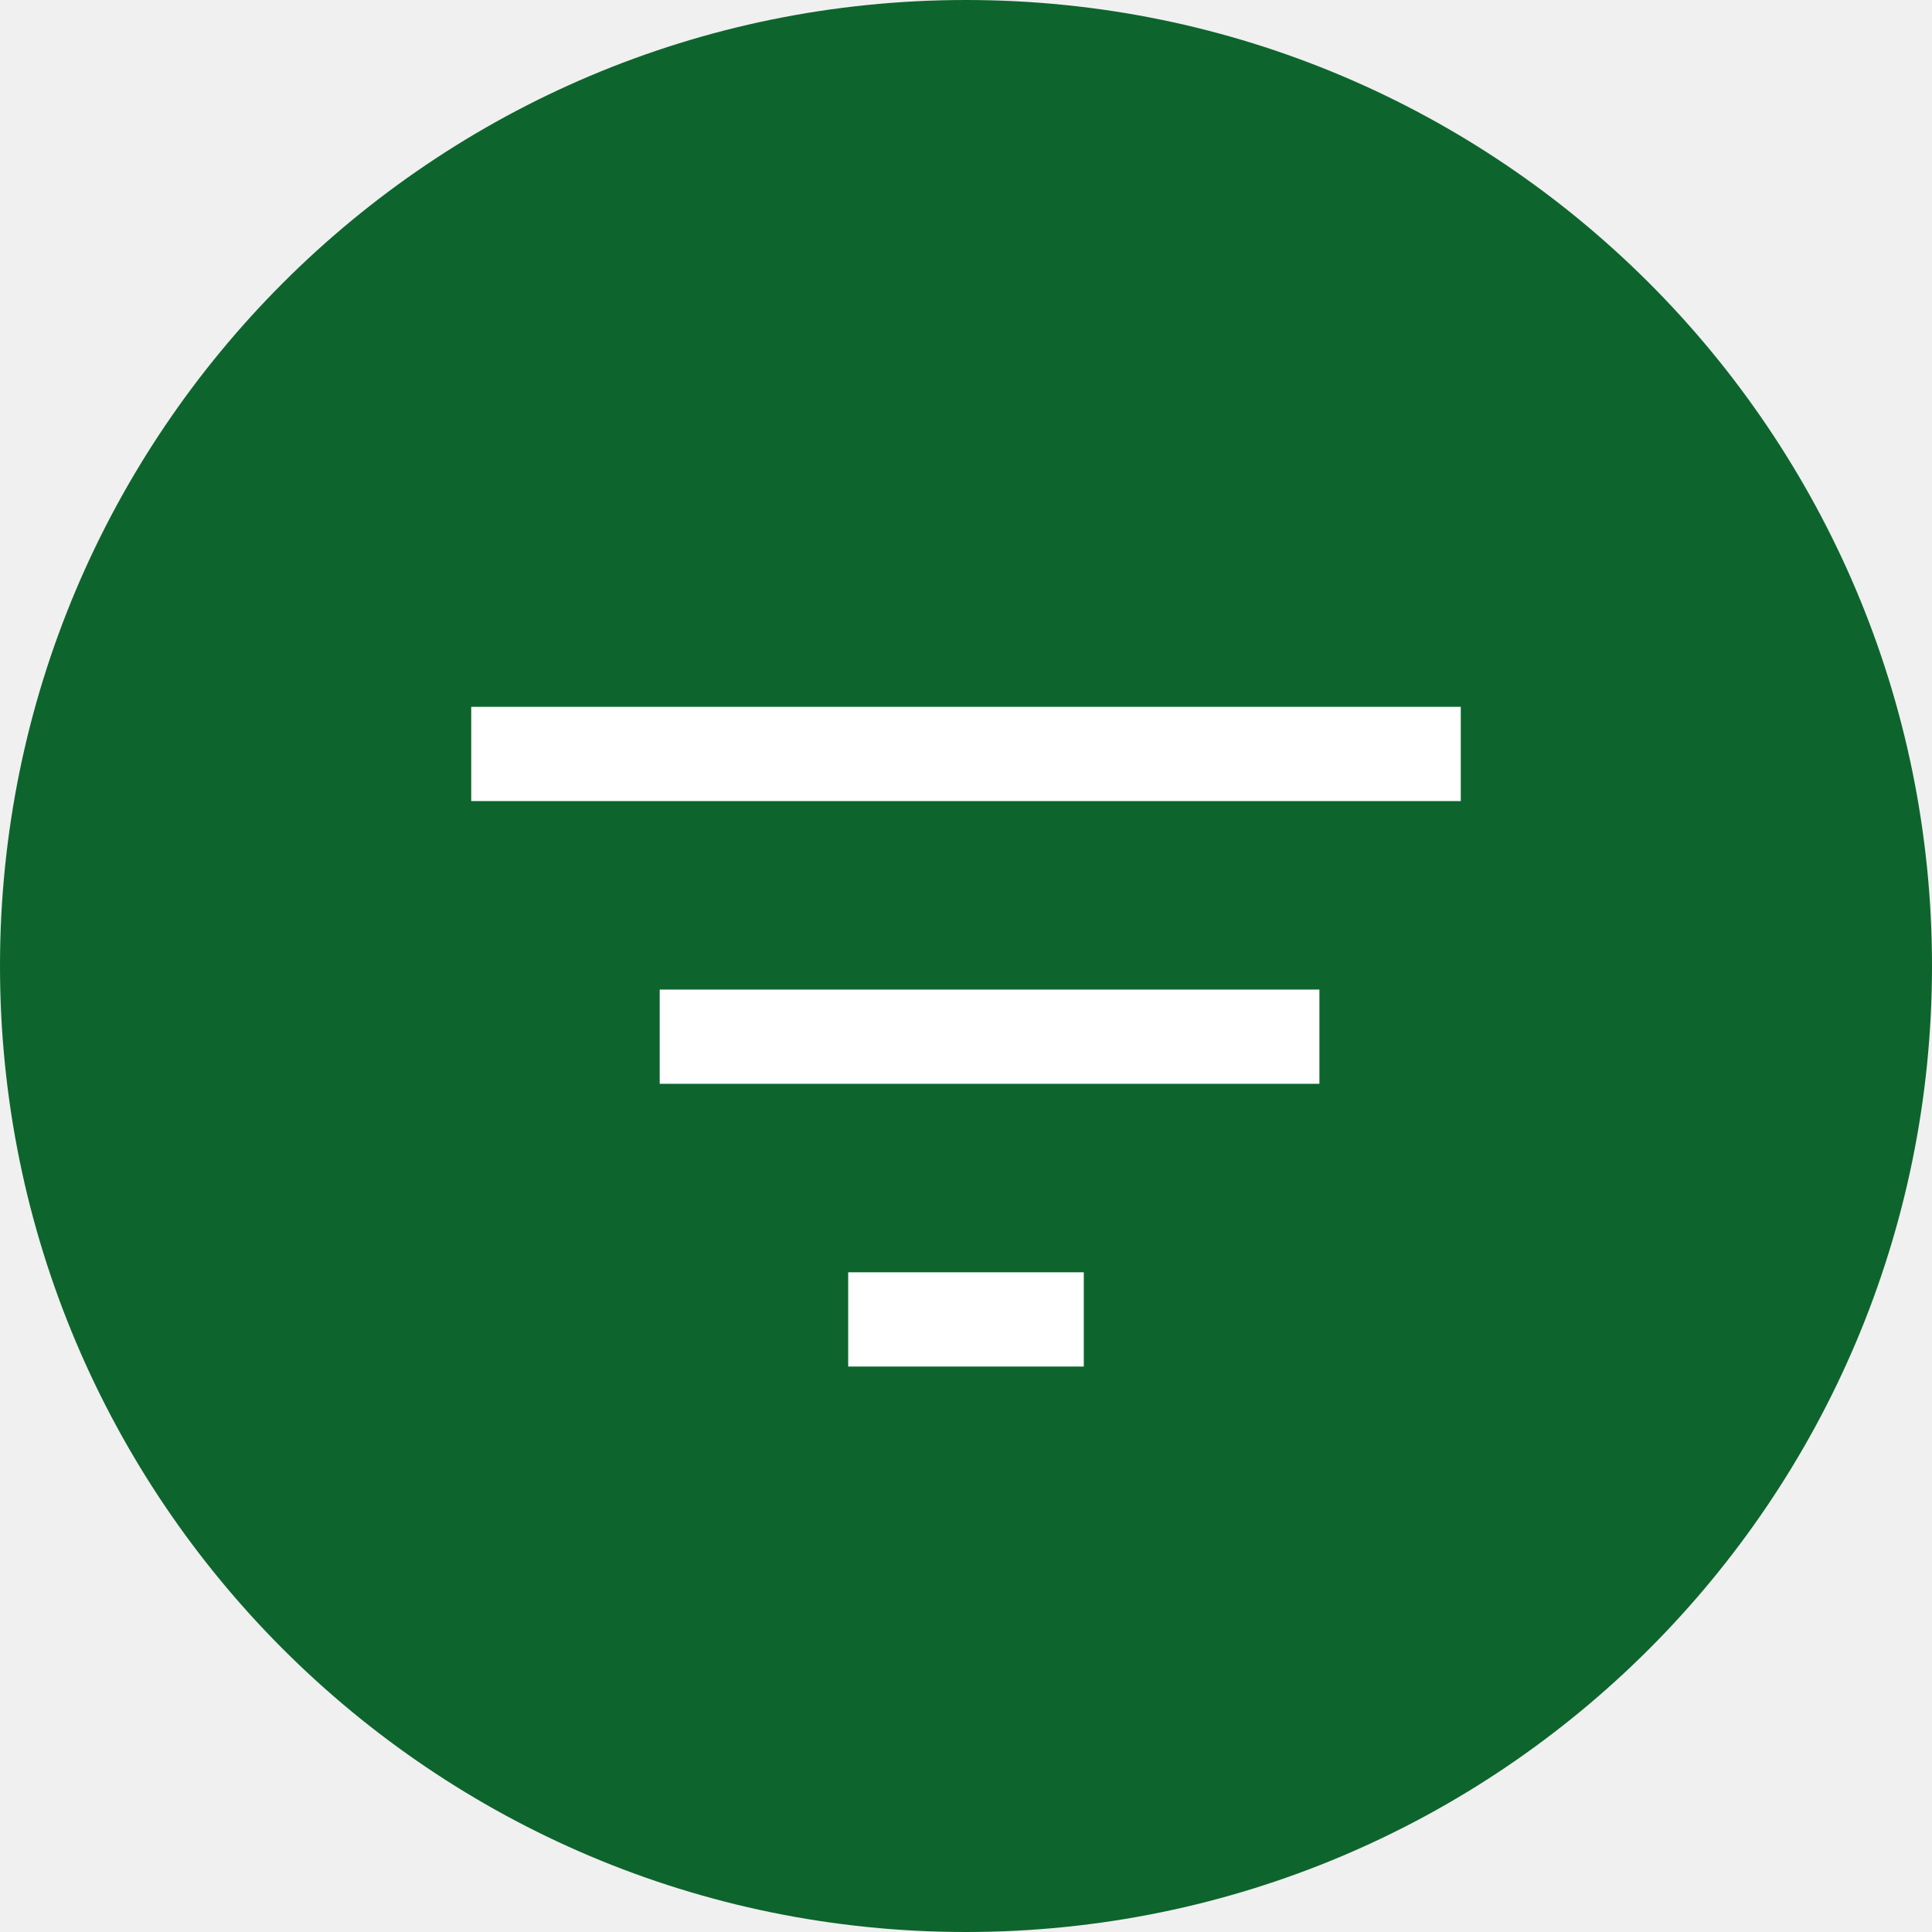
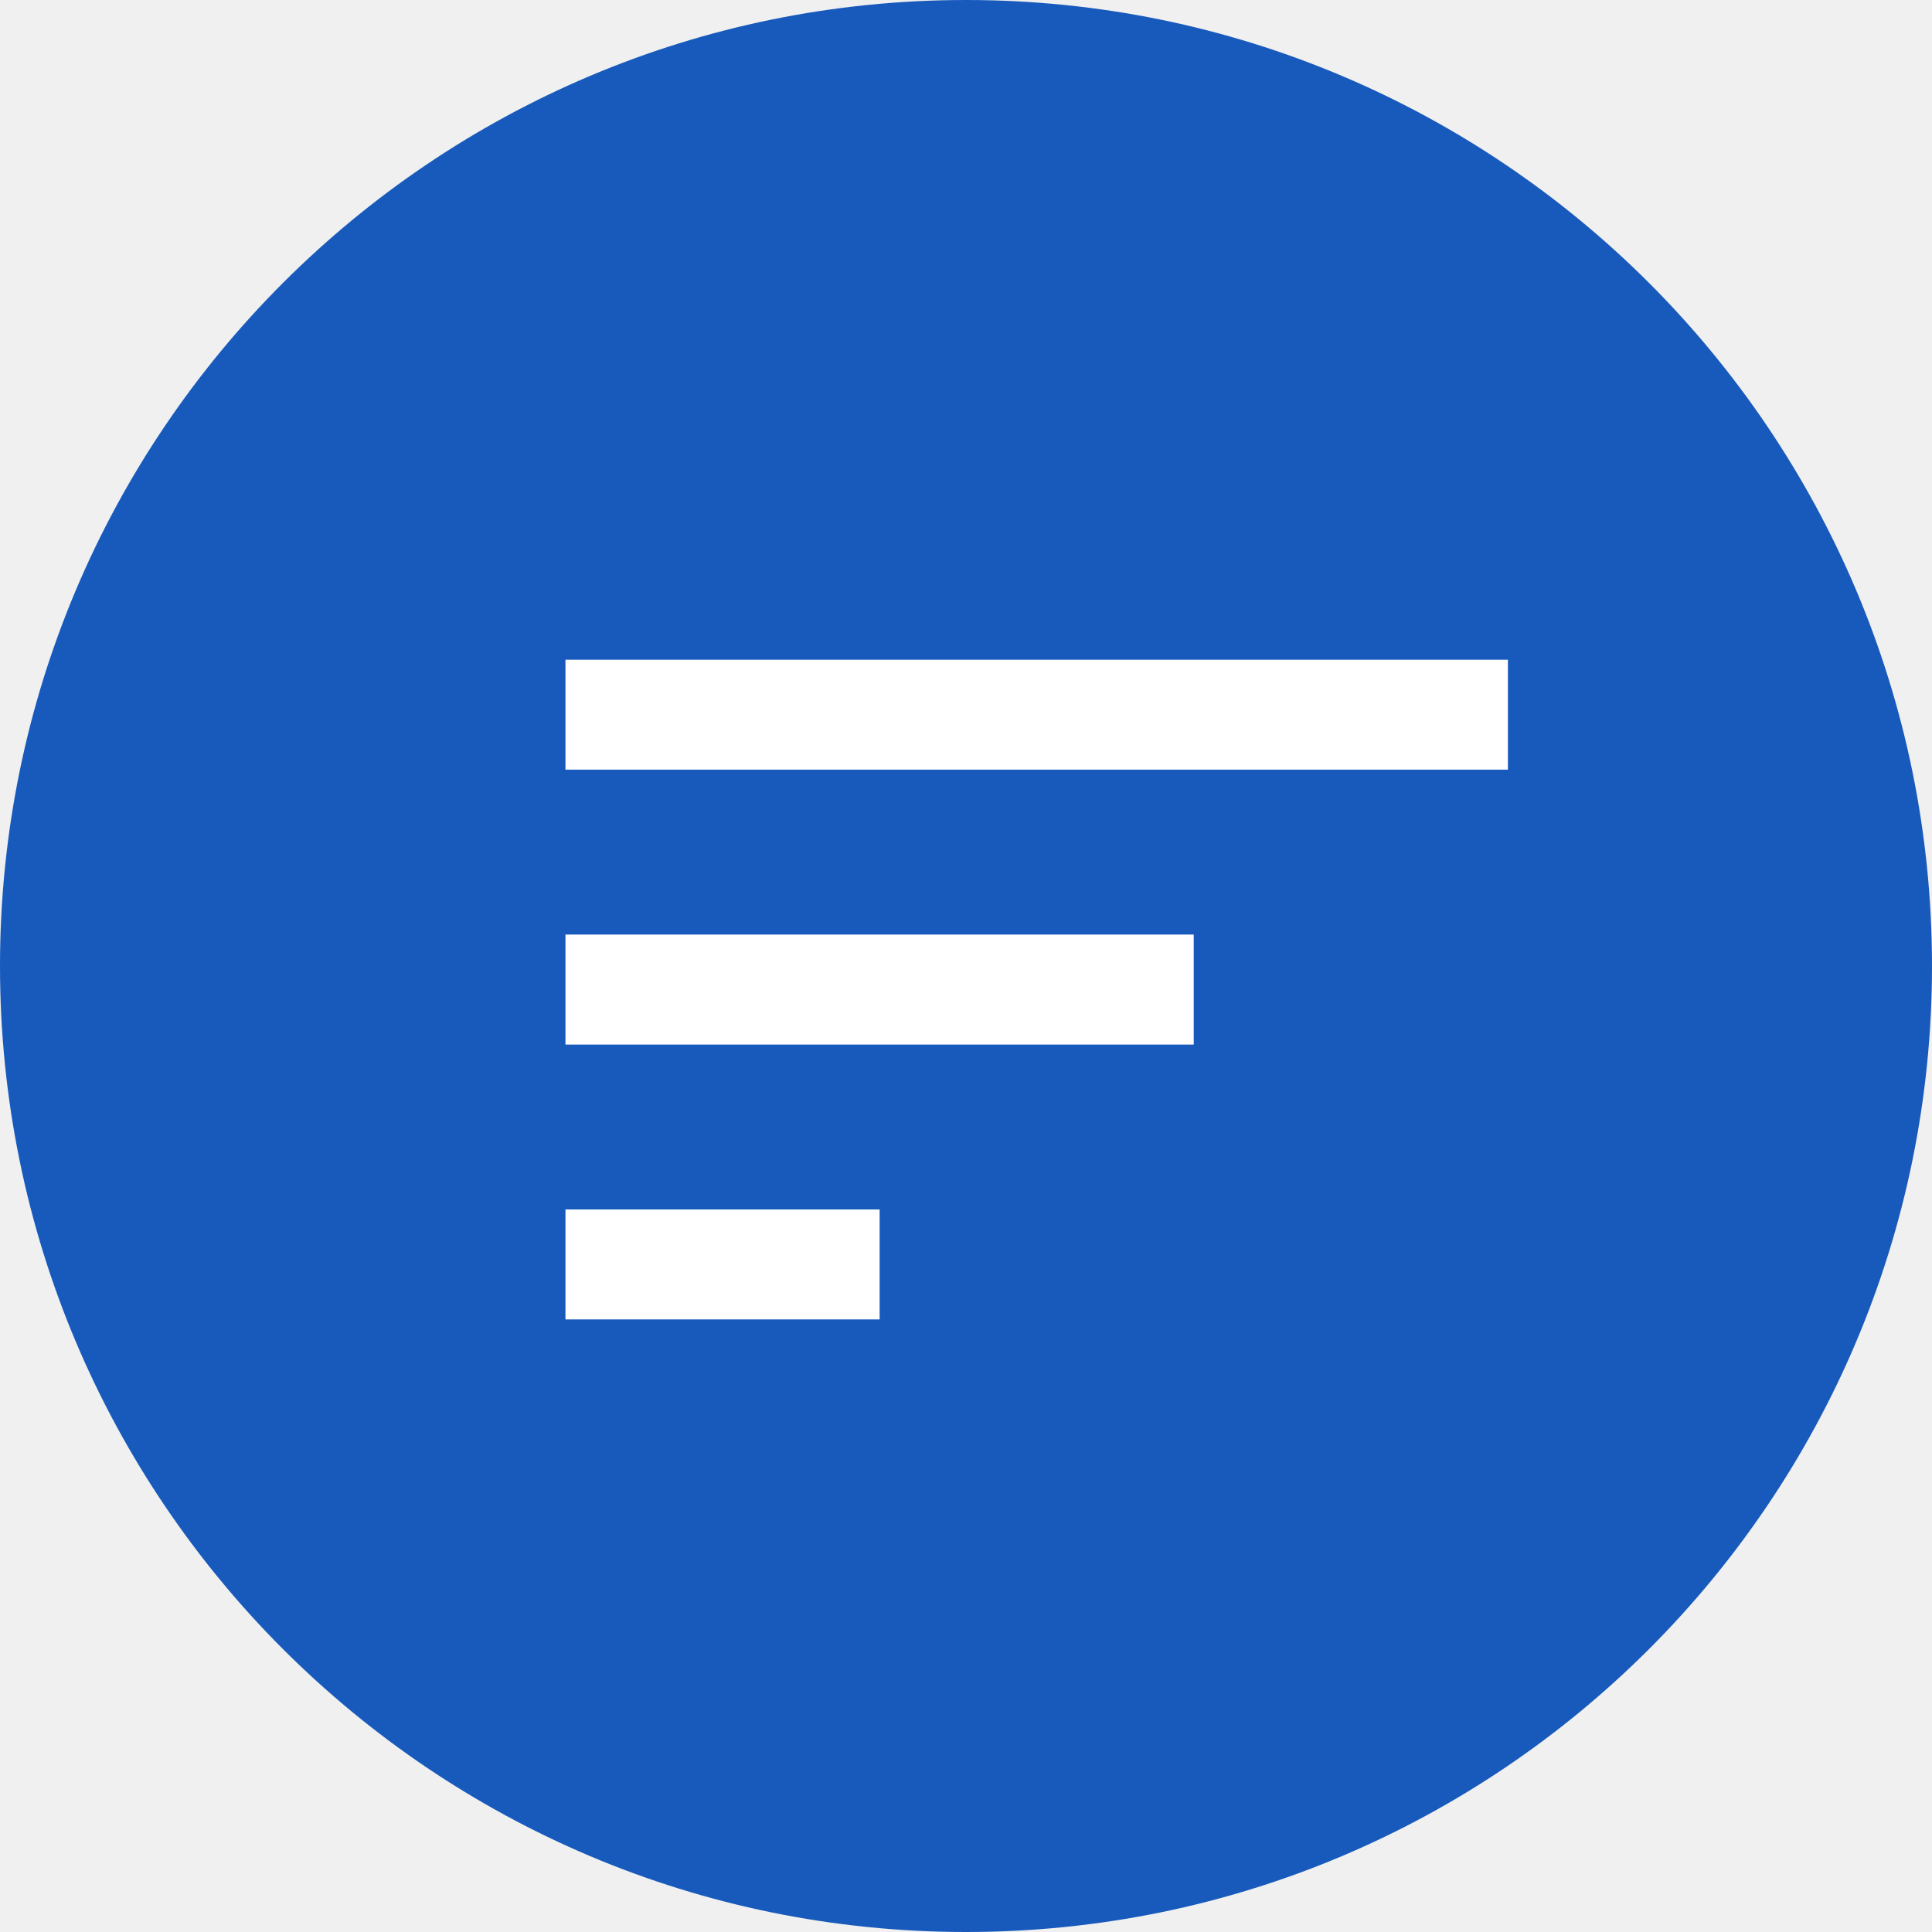
- <svg xmlns="http://www.w3.org/2000/svg" height="41" viewBox="0 0 41 41" width="41">
-   <g fill="none" transform="">
-     <circle cx="20.5" cy="20.5" fill="#0d652d" r="20.5" />
-     <path d="m18 29h5v-2h-5zm-8-14v2h21v-2zm4 8h14v-2h-14z" fill="#fff" />
+ <svg xmlns="http://www.w3.org/2000/svg" width="41" height="41" viewBox="0 0 41 41">
+   <g fill-rule="nonzero" fill="none">
+     <circle fill="#185ABC" cx="20.5" cy="20.5" r="20.5" />
+     <path d="M12 28h6.667v-2.333H12V28zm0-14v2.333h20V14H12zm0 8.167h13.333v-2.334H12v2.334z" fill="#FFF" />
  </g>
</svg>
